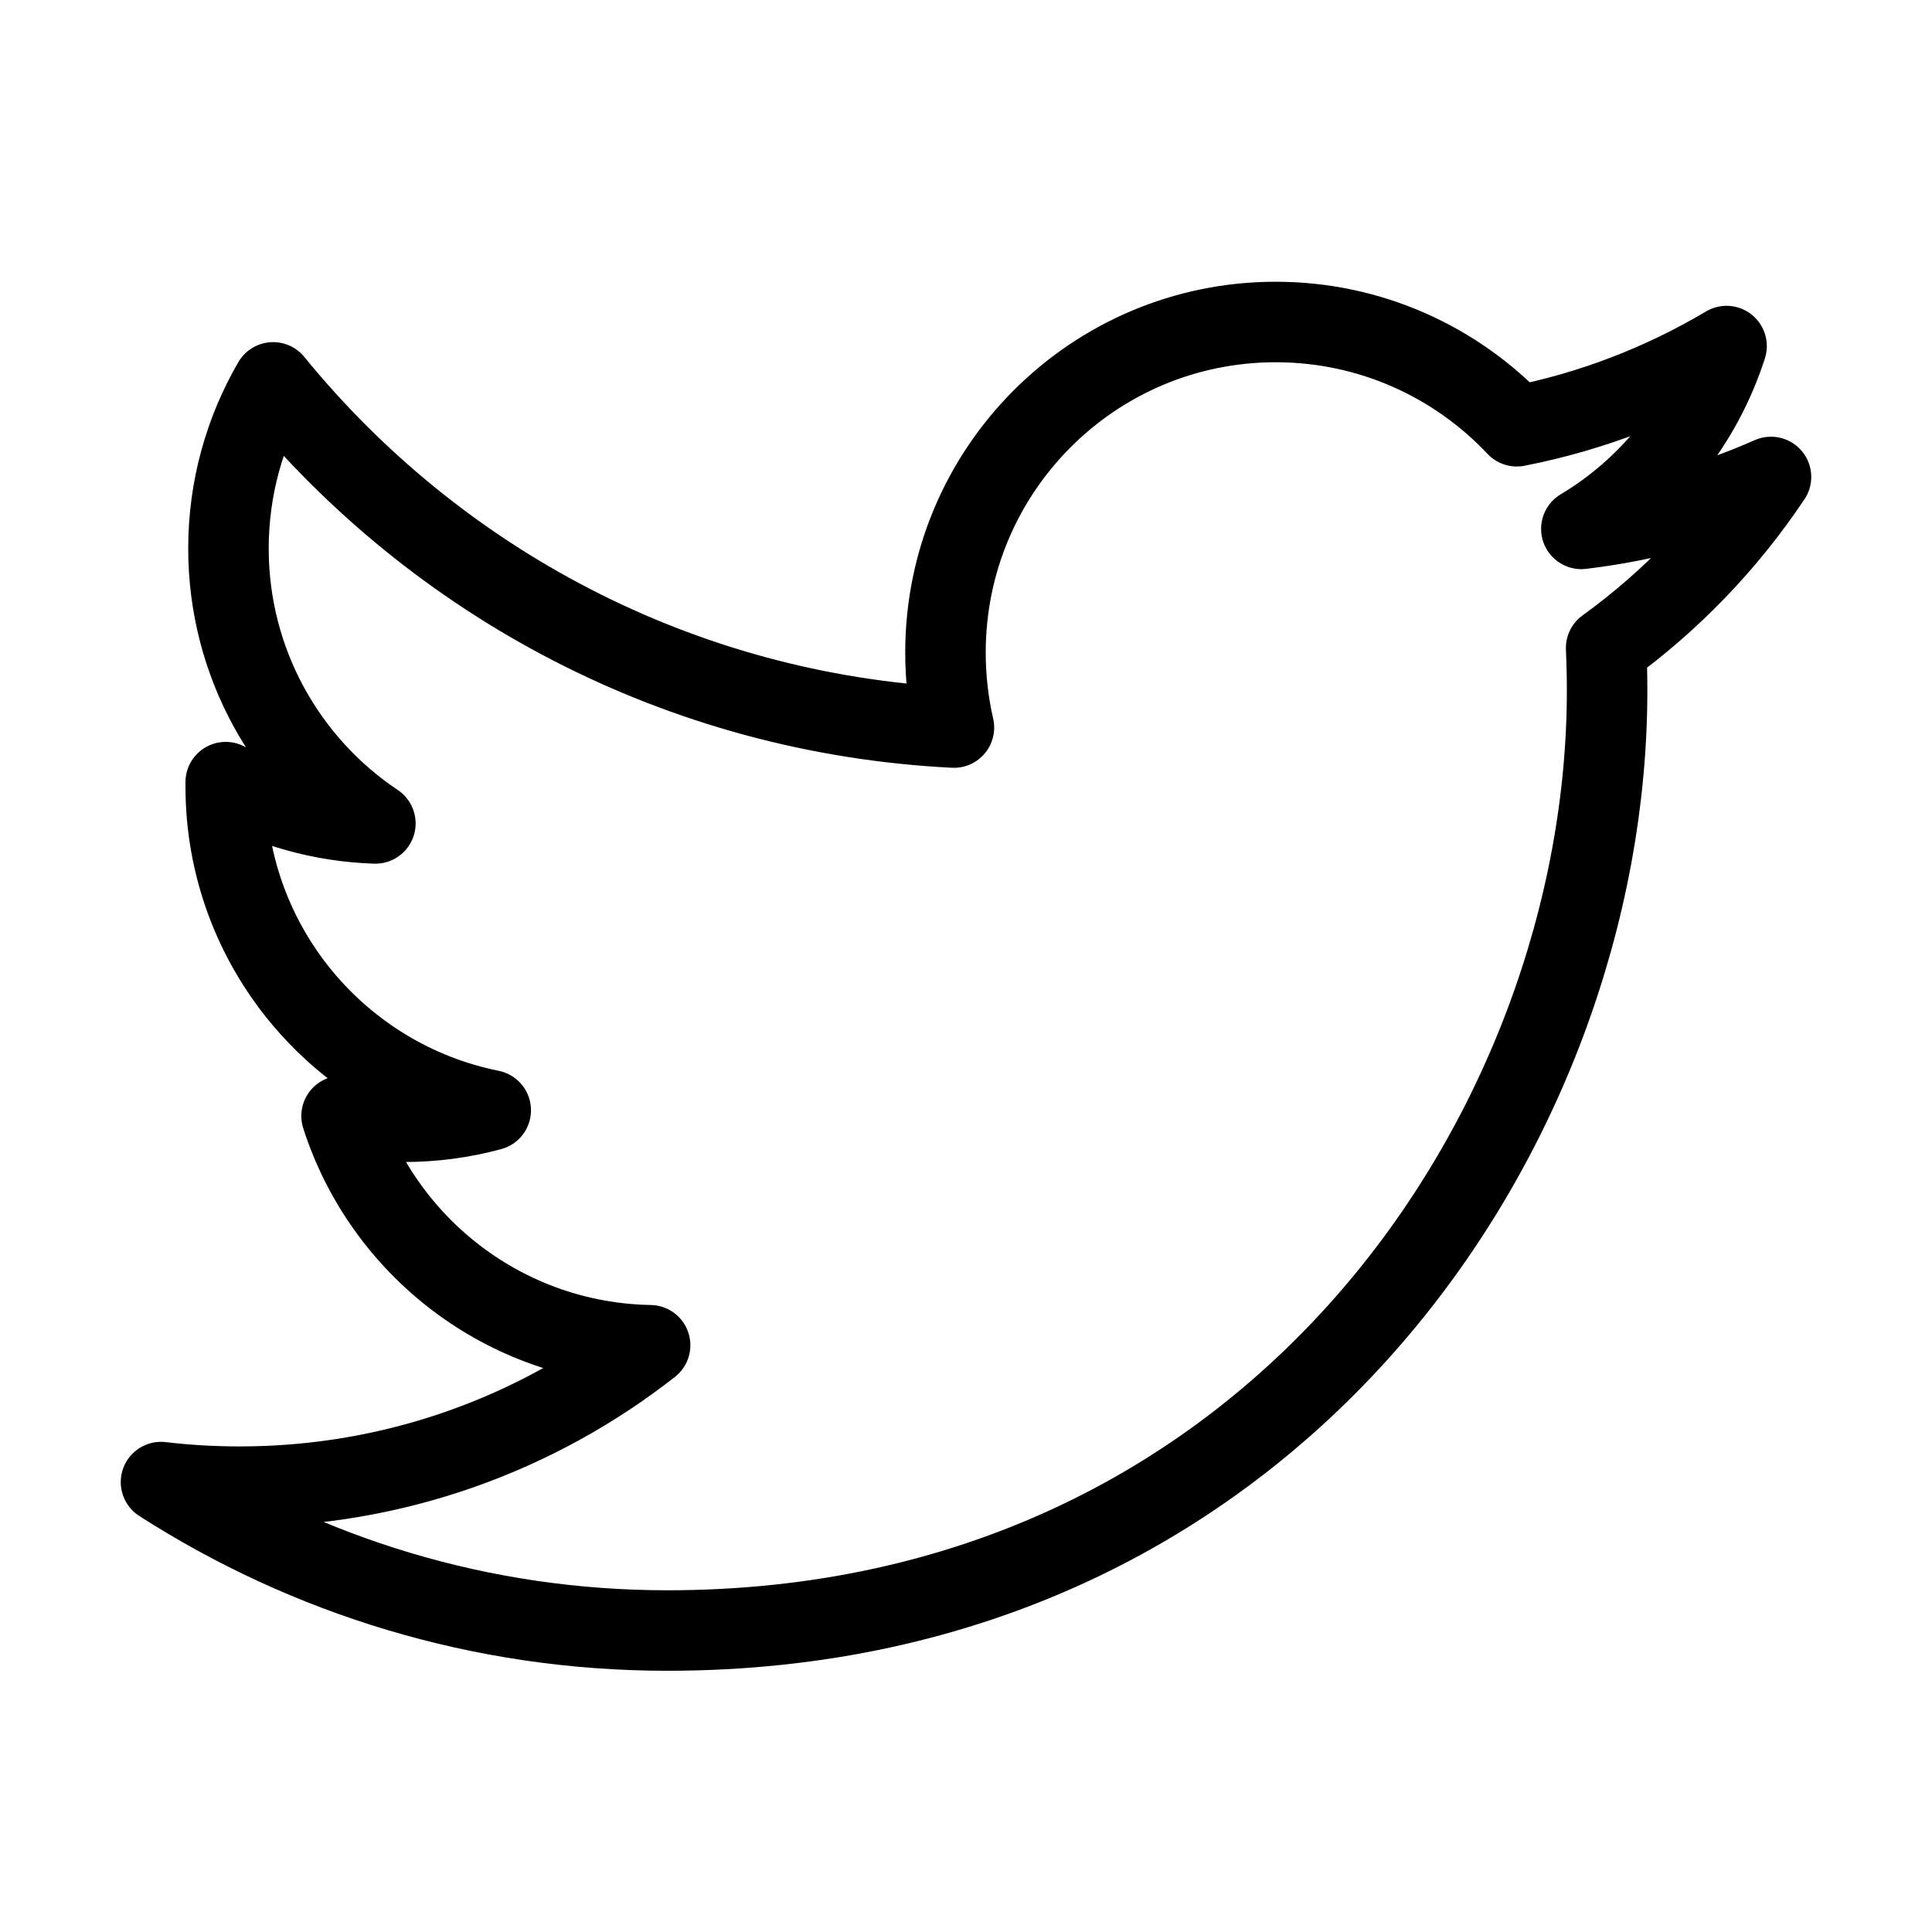
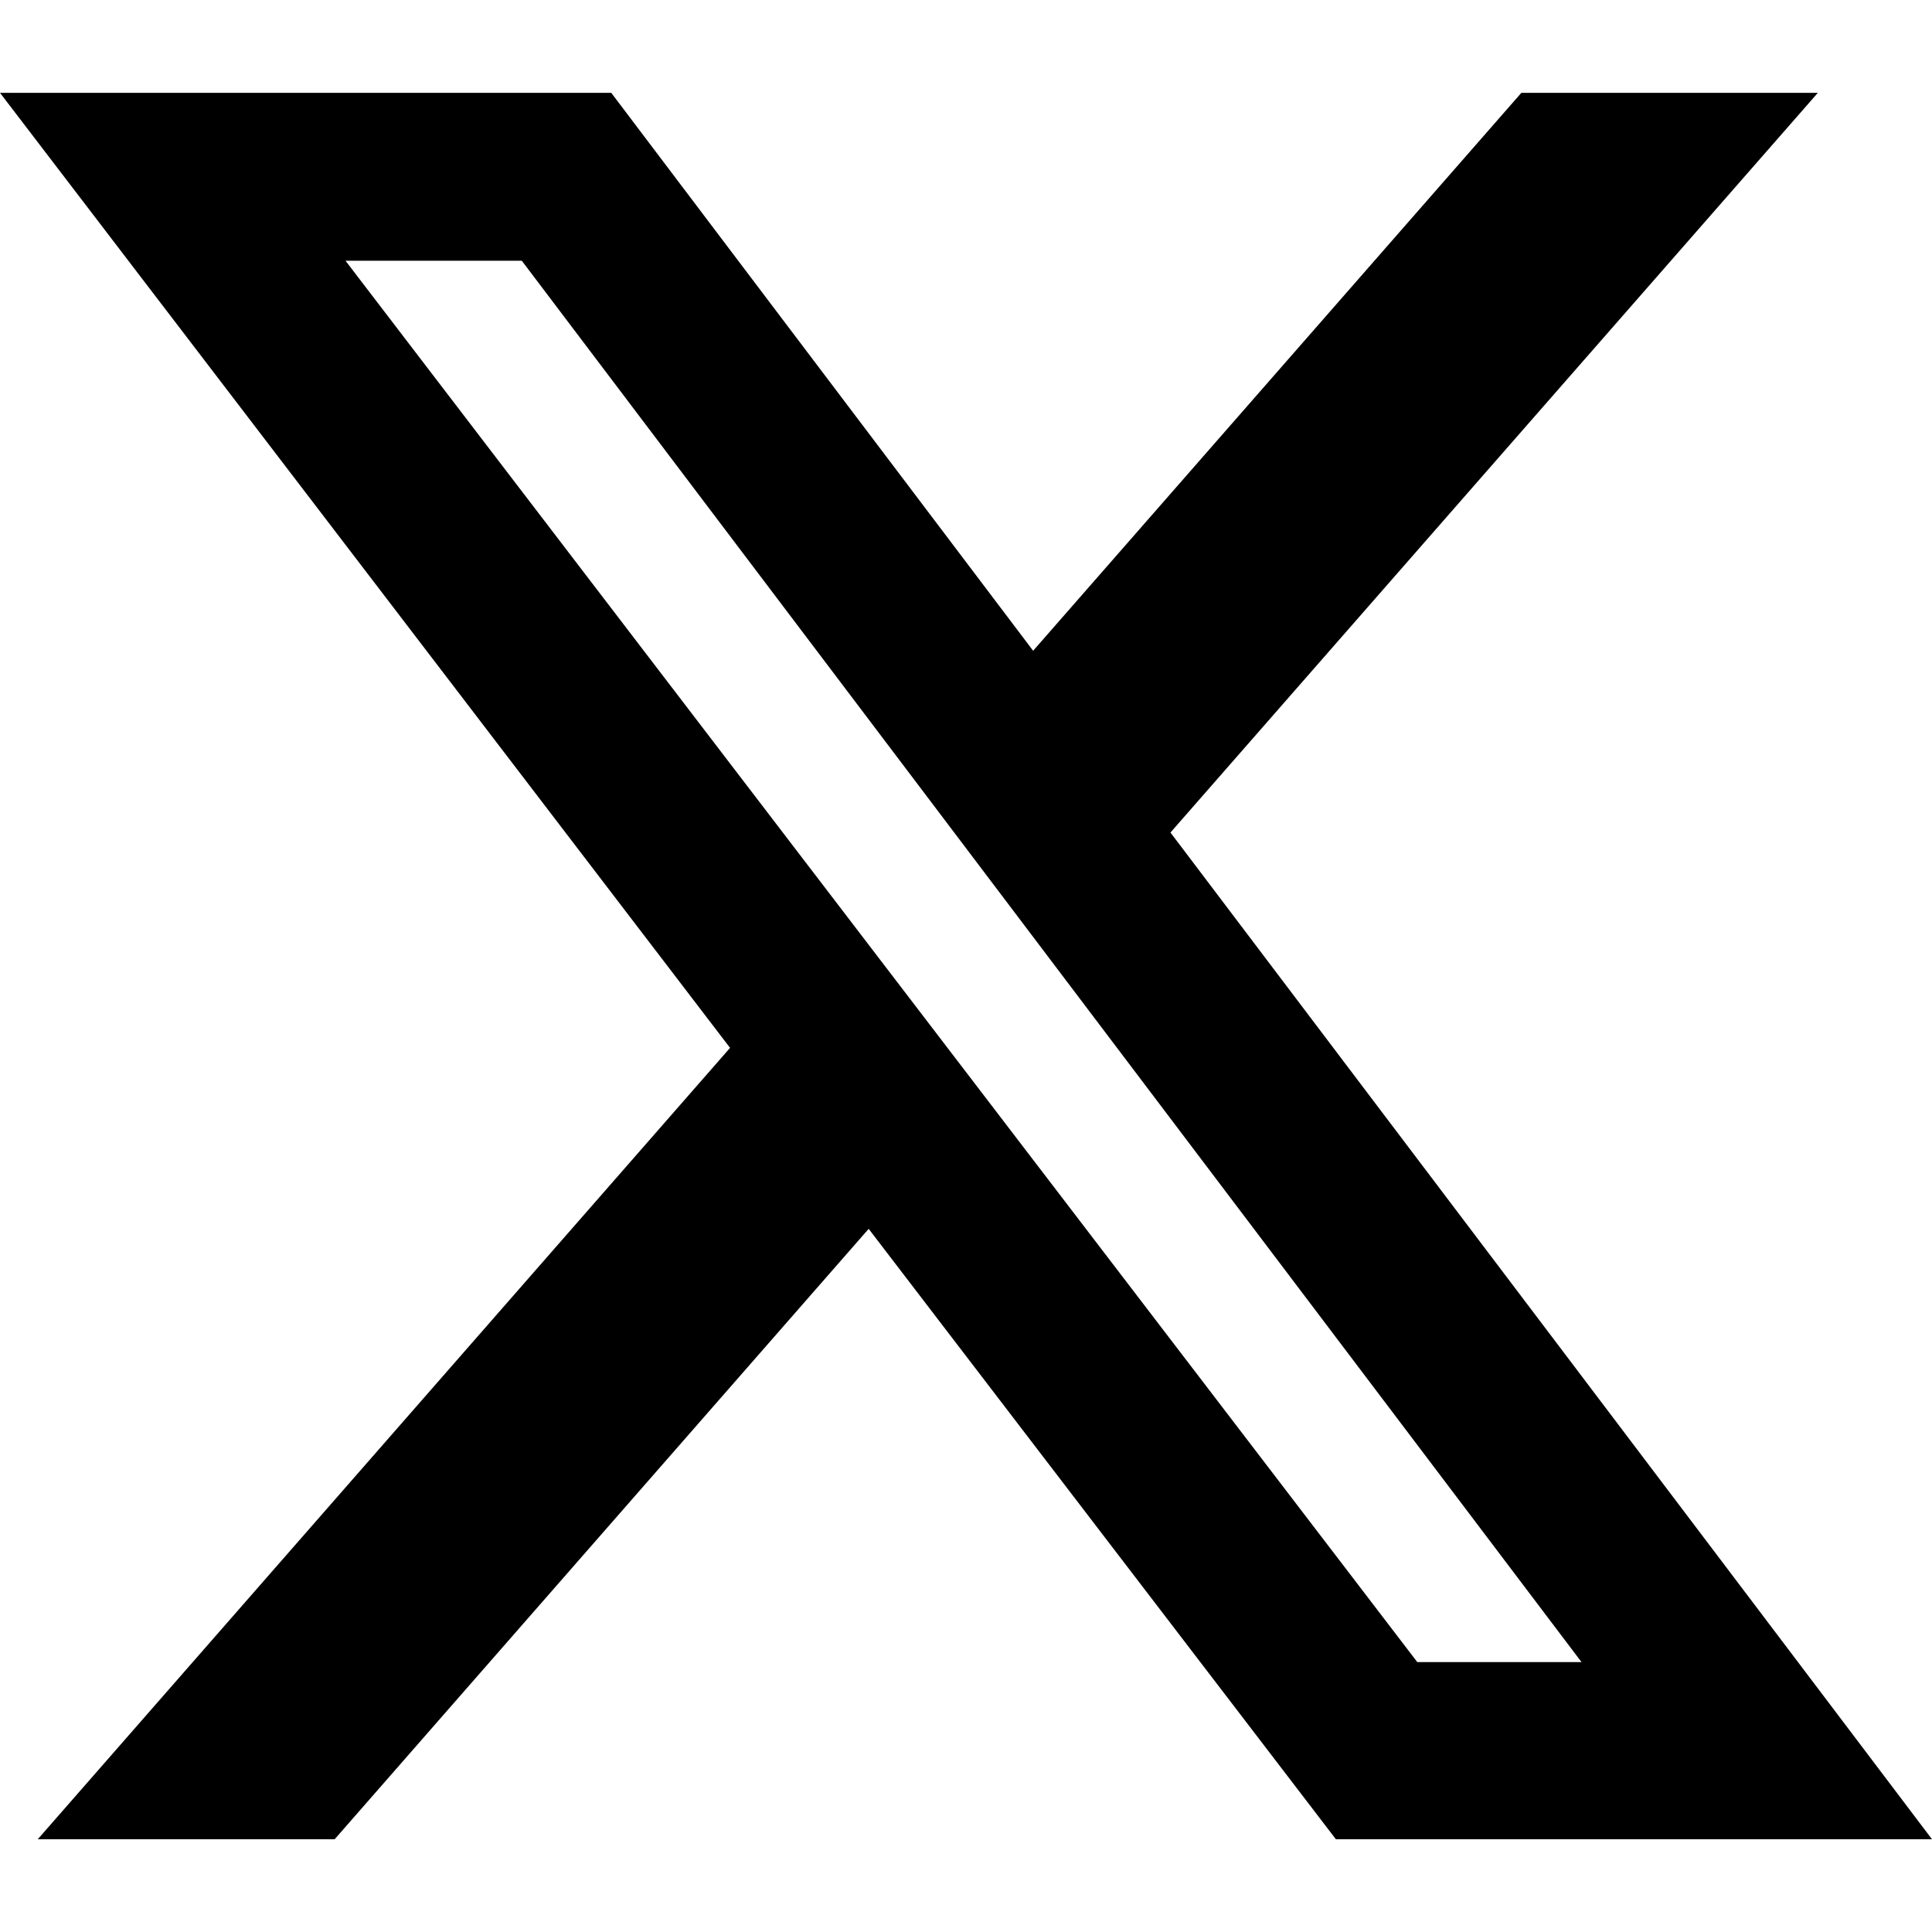
- <svg xmlns="http://www.w3.org/2000/svg" width="24" height="24" viewBox="0 0 24 24" fill="none">
-   <path d="M22 5.925C21.264 6.251 20.474 6.471 19.644 6.57C20.491 6.063 21.141 5.258 21.448 4.299C20.655 4.77 19.777 5.112 18.842 5.295C18.093 4.499 17.028 4 15.847 4C13.582 4 11.745 5.837 11.745 8.105C11.745 8.425 11.781 8.737 11.85 9.038C8.439 8.867 5.417 7.233 3.393 4.75C3.04 5.358 2.838 6.063 2.838 6.813C2.838 8.237 3.563 9.494 4.663 10.229C3.99 10.207 3.357 10.023 2.804 9.716V9.769C2.804 11.757 4.218 13.415 6.096 13.792C5.75 13.886 5.388 13.935 5.015 13.935C4.751 13.935 4.493 13.91 4.243 13.863C4.765 15.492 6.28 16.68 8.076 16.711C6.671 17.812 4.901 18.468 2.979 18.468C2.648 18.468 2.321 18.449 2 18.411C3.816 19.576 5.972 20.255 8.289 20.255C15.838 20.255 19.964 14.003 19.964 8.58C19.964 8.404 19.96 8.226 19.952 8.05C20.754 7.47 21.449 6.749 21.998 5.927L22 5.925Z" stroke="black" stroke-linejoin="round" />
+ <svg xmlns="http://www.w3.org/2000/svg" id="Capa_1" data-name="Capa 1" viewBox="0 0 24 24">
+   <path d="m18.9,1.153h3.682l-8.042,9.189,9.46,12.506h-7.405l-5.804-7.583-6.634,7.583H.469l8.6-9.831L0,1.153h7.593l5.241,6.931,6.065-6.931Zm-1.293,19.494h2.039L6.482,3.239h-2.19l13.314,17.408Z" />
</svg>
